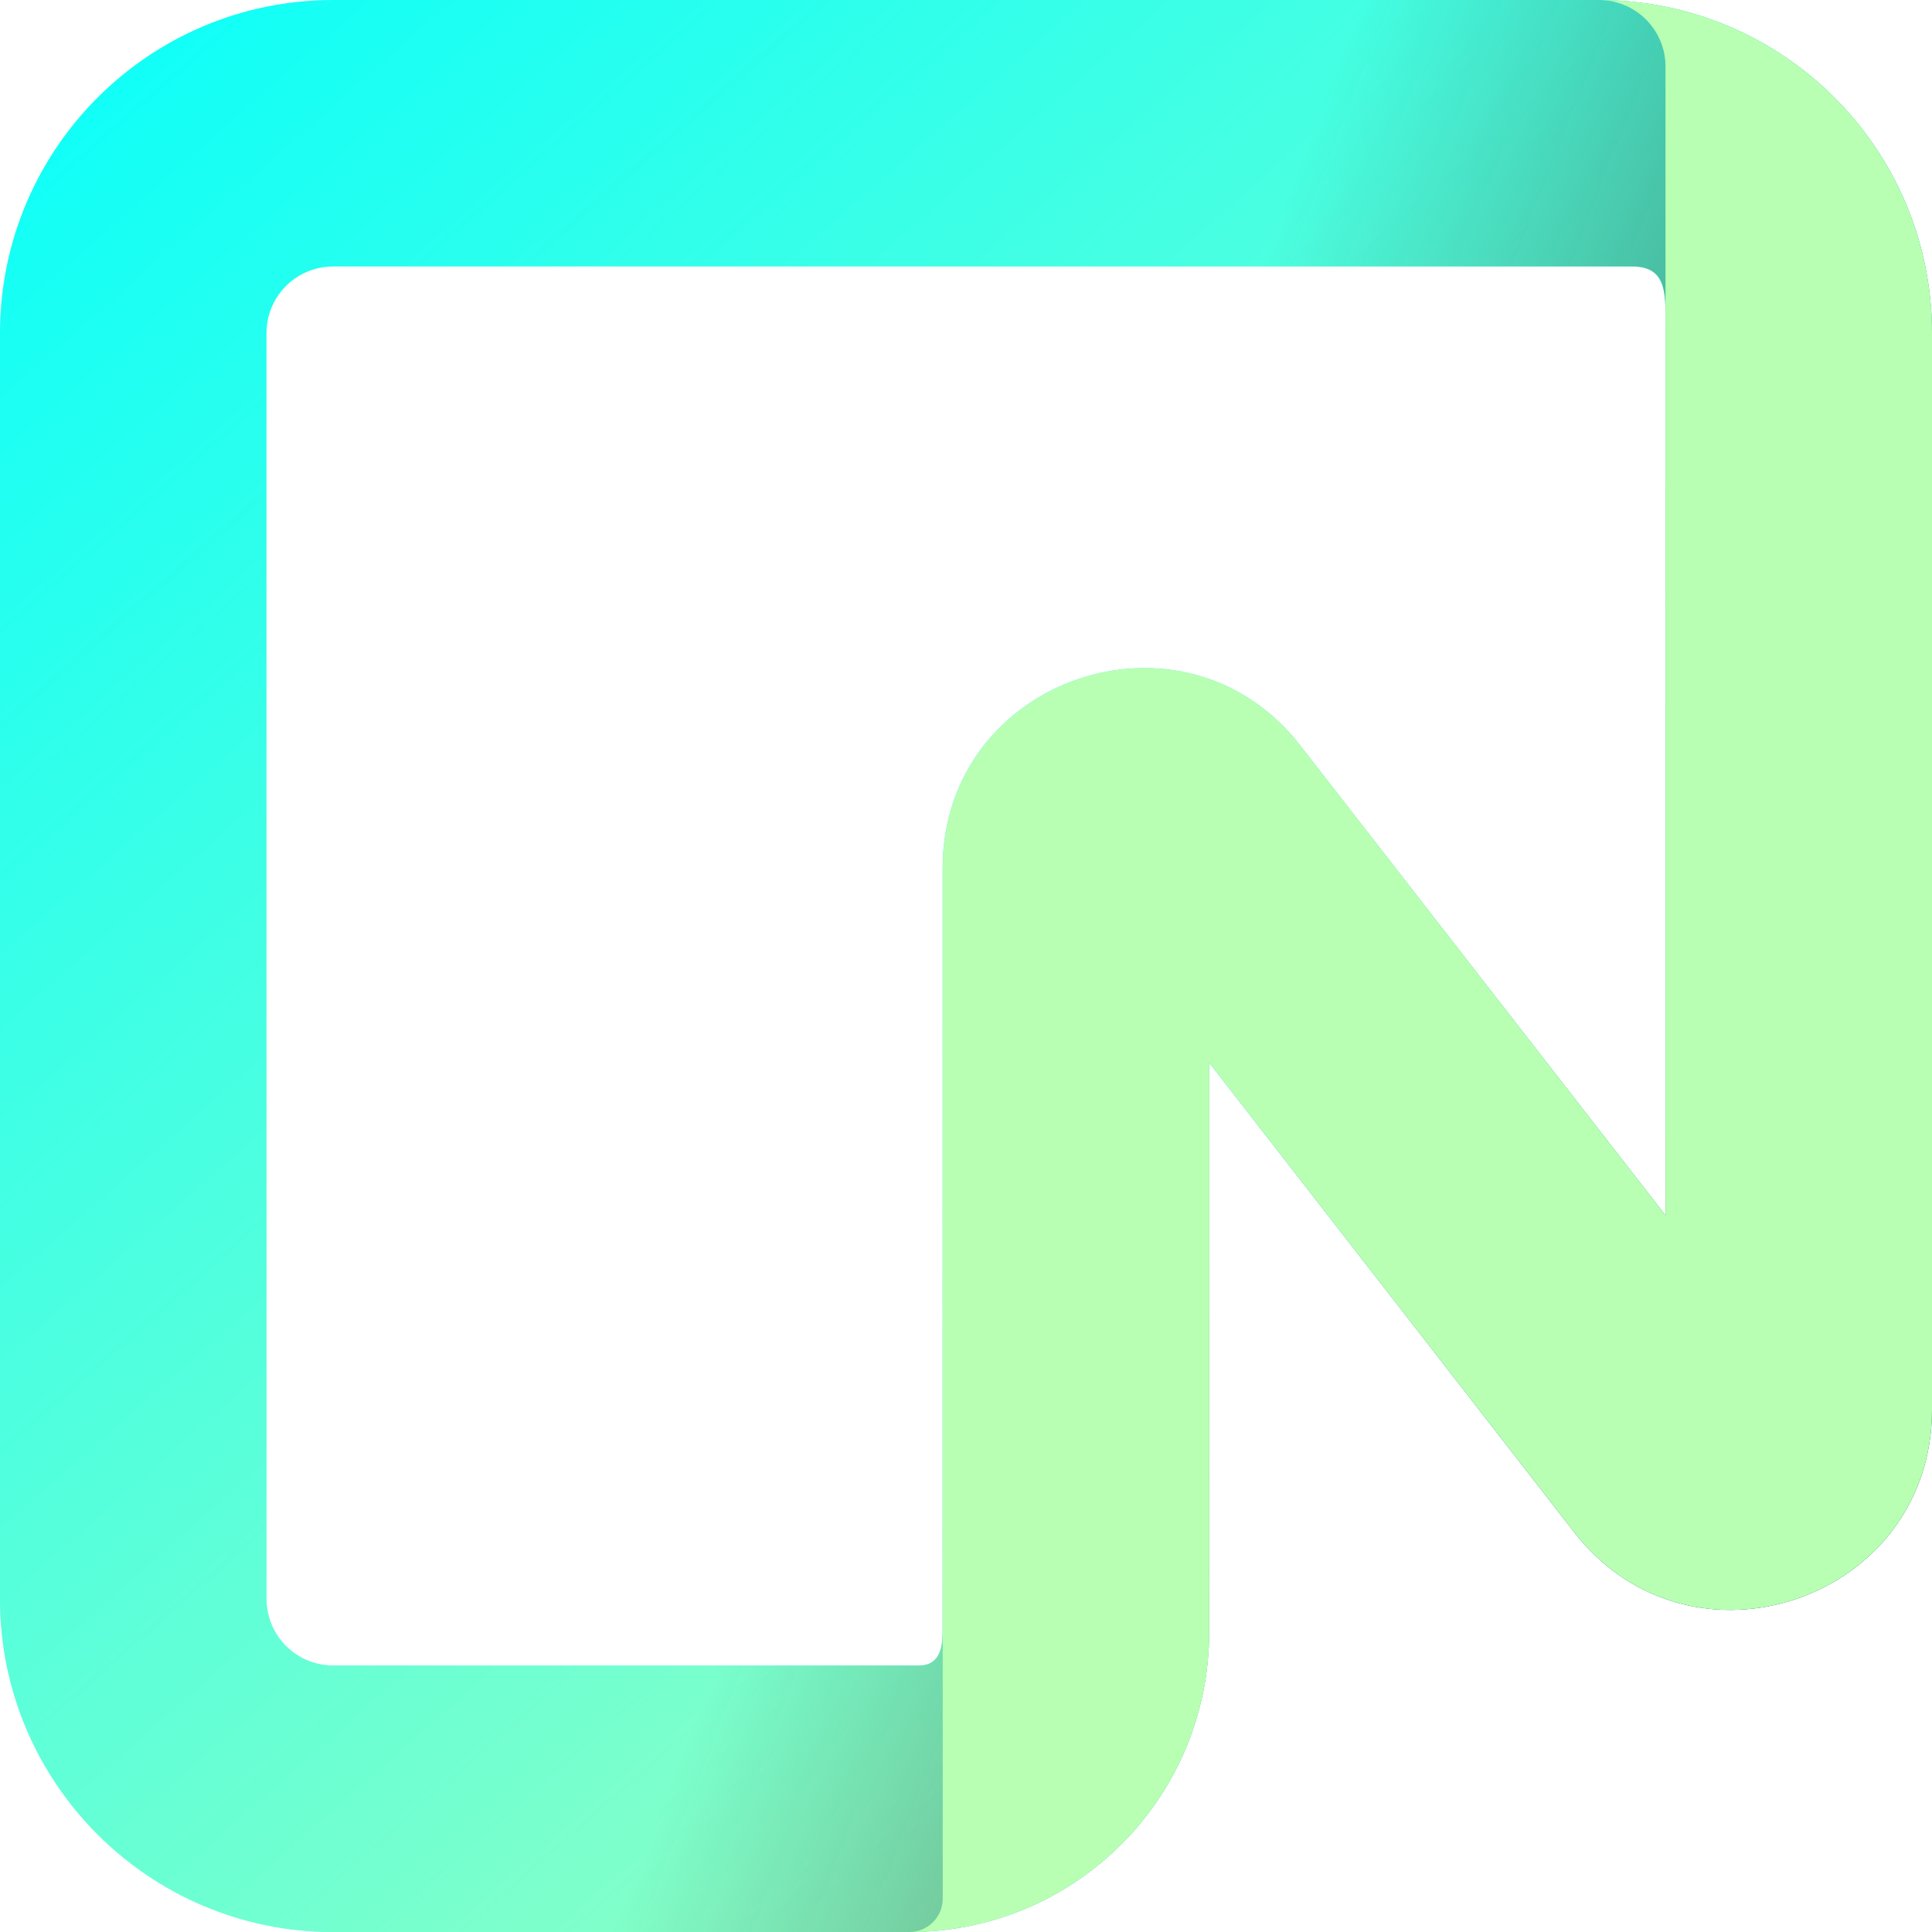
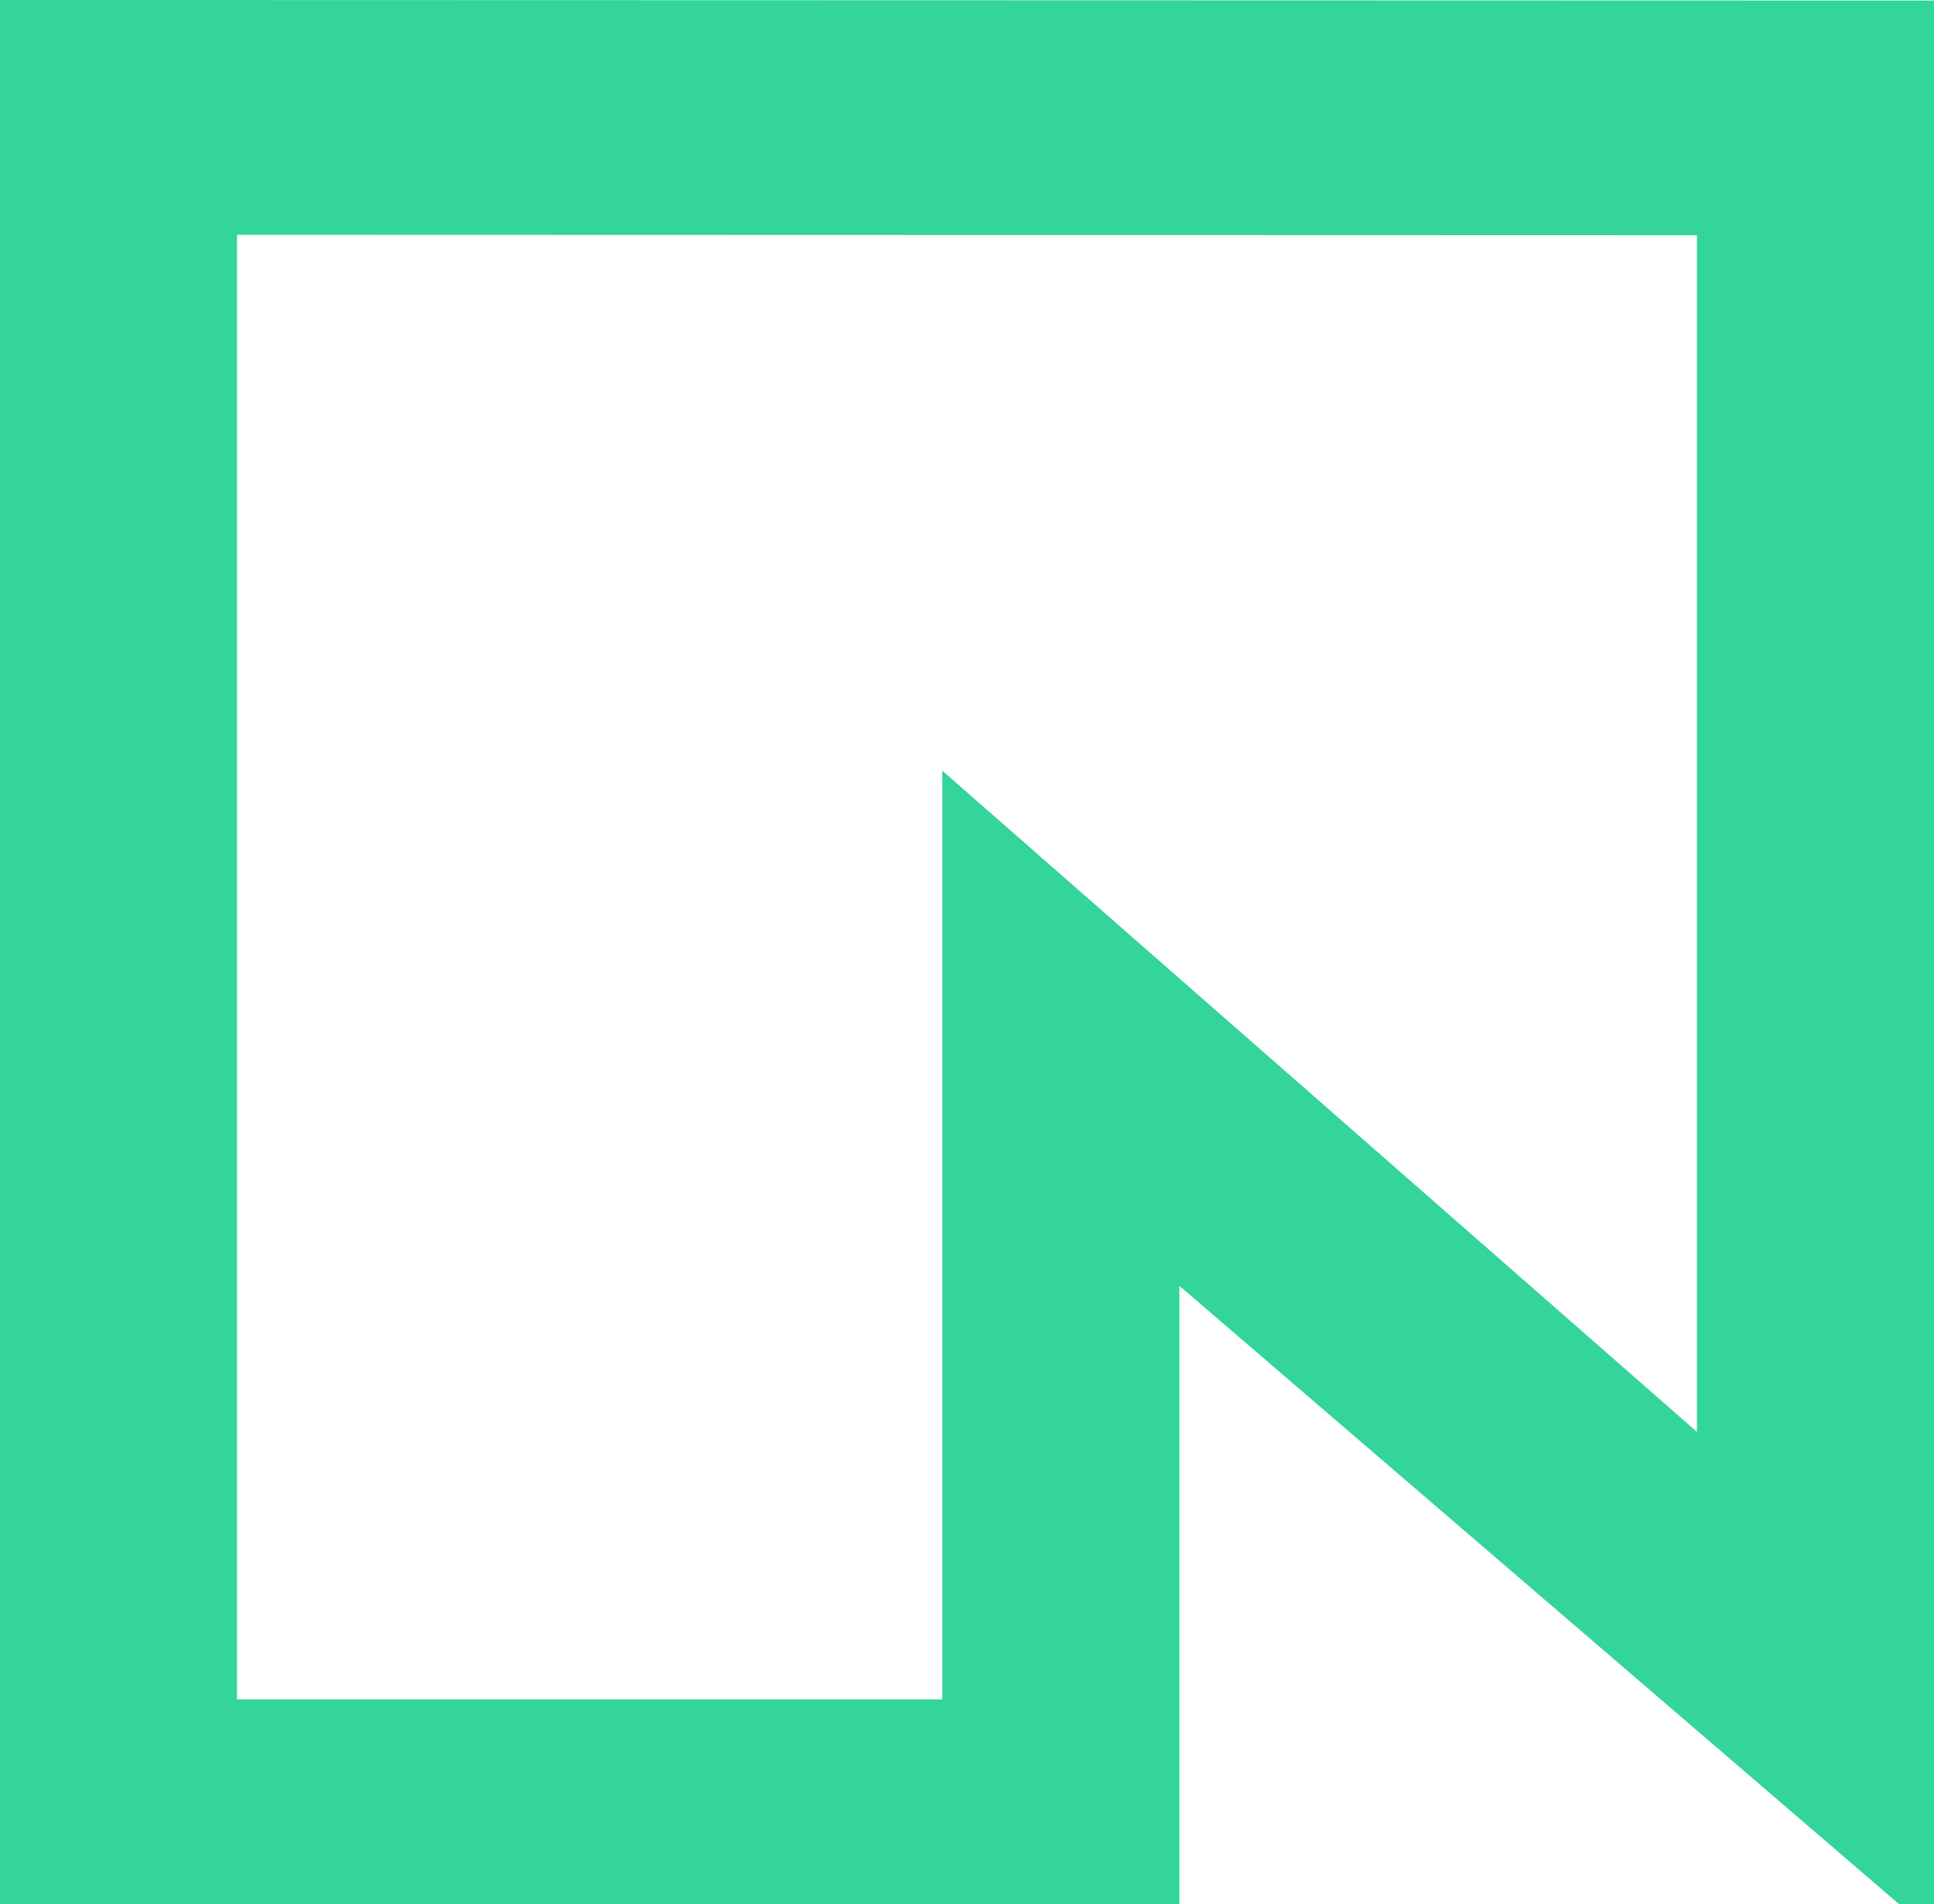
- <svg xmlns="http://www.w3.org/2000/svg" width="58" height="58" viewBox="0 0 58 58" fill="none">
-   <path fill-rule="evenodd" clip-rule="evenodd" d="M0 10C0 4.477 4.477 0 10 0H47.999C53.522 0 57.999 4.477 57.999 10V42.319C57.999 48.033 50.768 50.512 47.262 46.001L36.299 31.899V49C36.299 53.971 32.27 58 27.299 58H10C4.477 58 0 53.523 0 48V10ZM10 8C8.895 8 8 8.895 8 10V48C8 49.105 8.895 50 10 50H27.599C28.152 50 28.299 49.552 28.299 49V26.067C28.299 20.354 35.529 17.874 39.036 22.385L49.999 36.487V10C49.999 8.895 50.103 8 48.999 8H10Z" fill="#12FFF7" />
-   <path fill-rule="evenodd" clip-rule="evenodd" d="M0 10C0 4.477 4.477 0 10 0H47.999C53.522 0 57.999 4.477 57.999 10V42.319C57.999 48.033 50.768 50.512 47.262 46.001L36.299 31.899V49C36.299 53.971 32.27 58 27.299 58H10C4.477 58 0 53.523 0 48V10ZM10 8C8.895 8 8 8.895 8 10V48C8 49.105 8.895 50 10 50H27.599C28.152 50 28.299 49.552 28.299 49V26.067C28.299 20.354 35.529 17.874 39.036 22.385L49.999 36.487V10C49.999 8.895 50.103 8 48.999 8H10Z" fill="url(#paint0_linear_10558_11777)" />
-   <path fill-rule="evenodd" clip-rule="evenodd" d="M0 10C0 4.477 4.477 0 10 0H47.999C53.522 0 57.999 4.477 57.999 10V42.319C57.999 48.033 50.768 50.512 47.262 46.001L36.299 31.899V49C36.299 53.971 32.27 58 27.299 58H10C4.477 58 0 53.523 0 48V10ZM10 8C8.895 8 8 8.895 8 10V48C8 49.105 8.895 50 10 50H27.599C28.152 50 28.299 49.552 28.299 49V26.067C28.299 20.354 35.529 17.874 39.036 22.385L49.999 36.487V10C49.999 8.895 50.103 8 48.999 8H10Z" fill="url(#paint1_linear_10558_11777)" />
-   <path d="M48 0C53.523 0 58 4.477 58 10V42.319C58 48.033 50.77 50.512 47.263 46.001L36.301 31.899V49C36.301 53.971 32.271 58 27.301 58C27.853 58 28.301 57.552 28.301 57V26.067C28.301 20.354 35.531 17.874 39.038 22.385L50 36.487V2C50 0.895 49.105 0 48 0Z" fill="#B9FFB3" />
-   <defs>
-     <linearGradient id="paint0_linear_10558_11777" x1="57.999" y1="58" x2="6.998" y2="0.001" gradientUnits="userSpaceOnUse">
-       <stop stop-color="#B9FFB3" />
-       <stop offset="1" stop-color="#B9FFB3" stop-opacity="0" />
-     </linearGradient>
-     <linearGradient id="paint1_linear_10558_11777" x1="57.999" y1="58" x2="23.549" y2="44.601" gradientUnits="userSpaceOnUse">
-       <stop stop-color="#1A1A1A" stop-opacity="0.9" />
-       <stop offset="1" stop-color="#1A1A1A" stop-opacity="0" />
-     </linearGradient>
-   </defs>
+ <svg xmlns="http://www.w3.org/2000/svg" width="64" height="63" viewBox="0 0 64 63" fill="none">
+   <path d="M64 0.018V64L39.028 42.547V64H0V0L64 0.018ZM7.845 56.232H31.183V25.502L56.155 47.379V7.784L7.845 7.77V56.232Z" fill="#34D59A" />
</svg>
